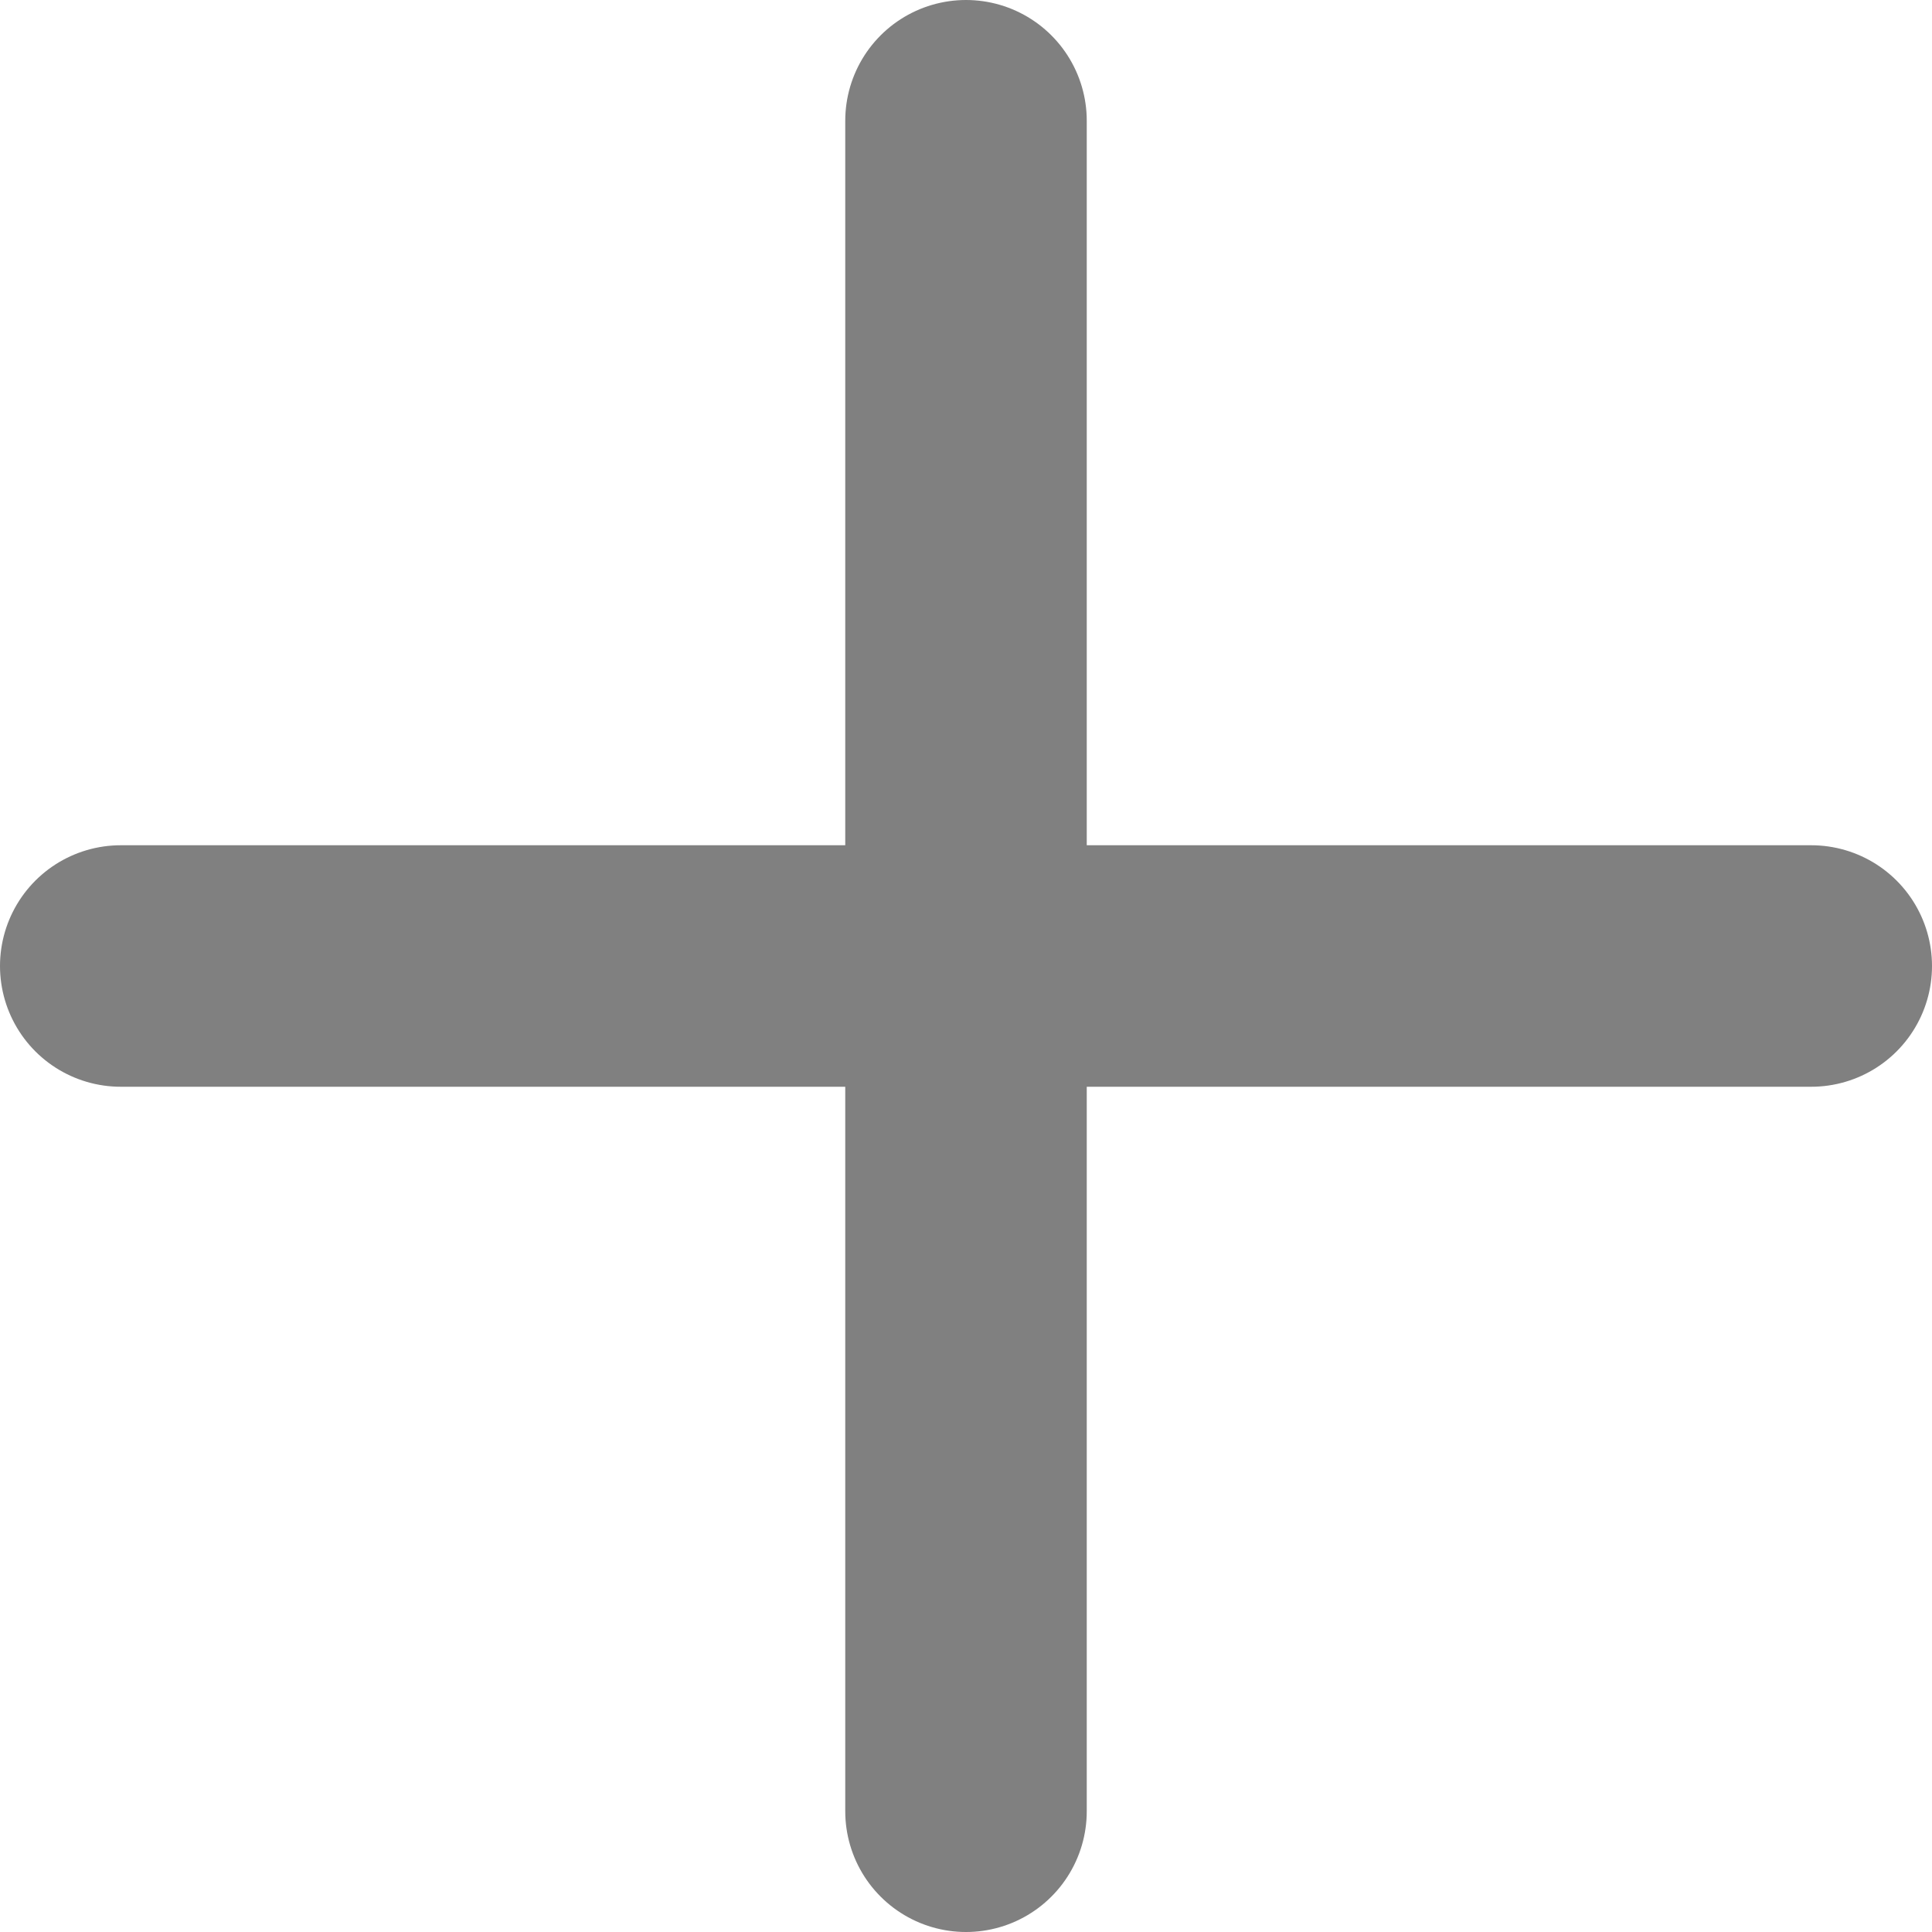
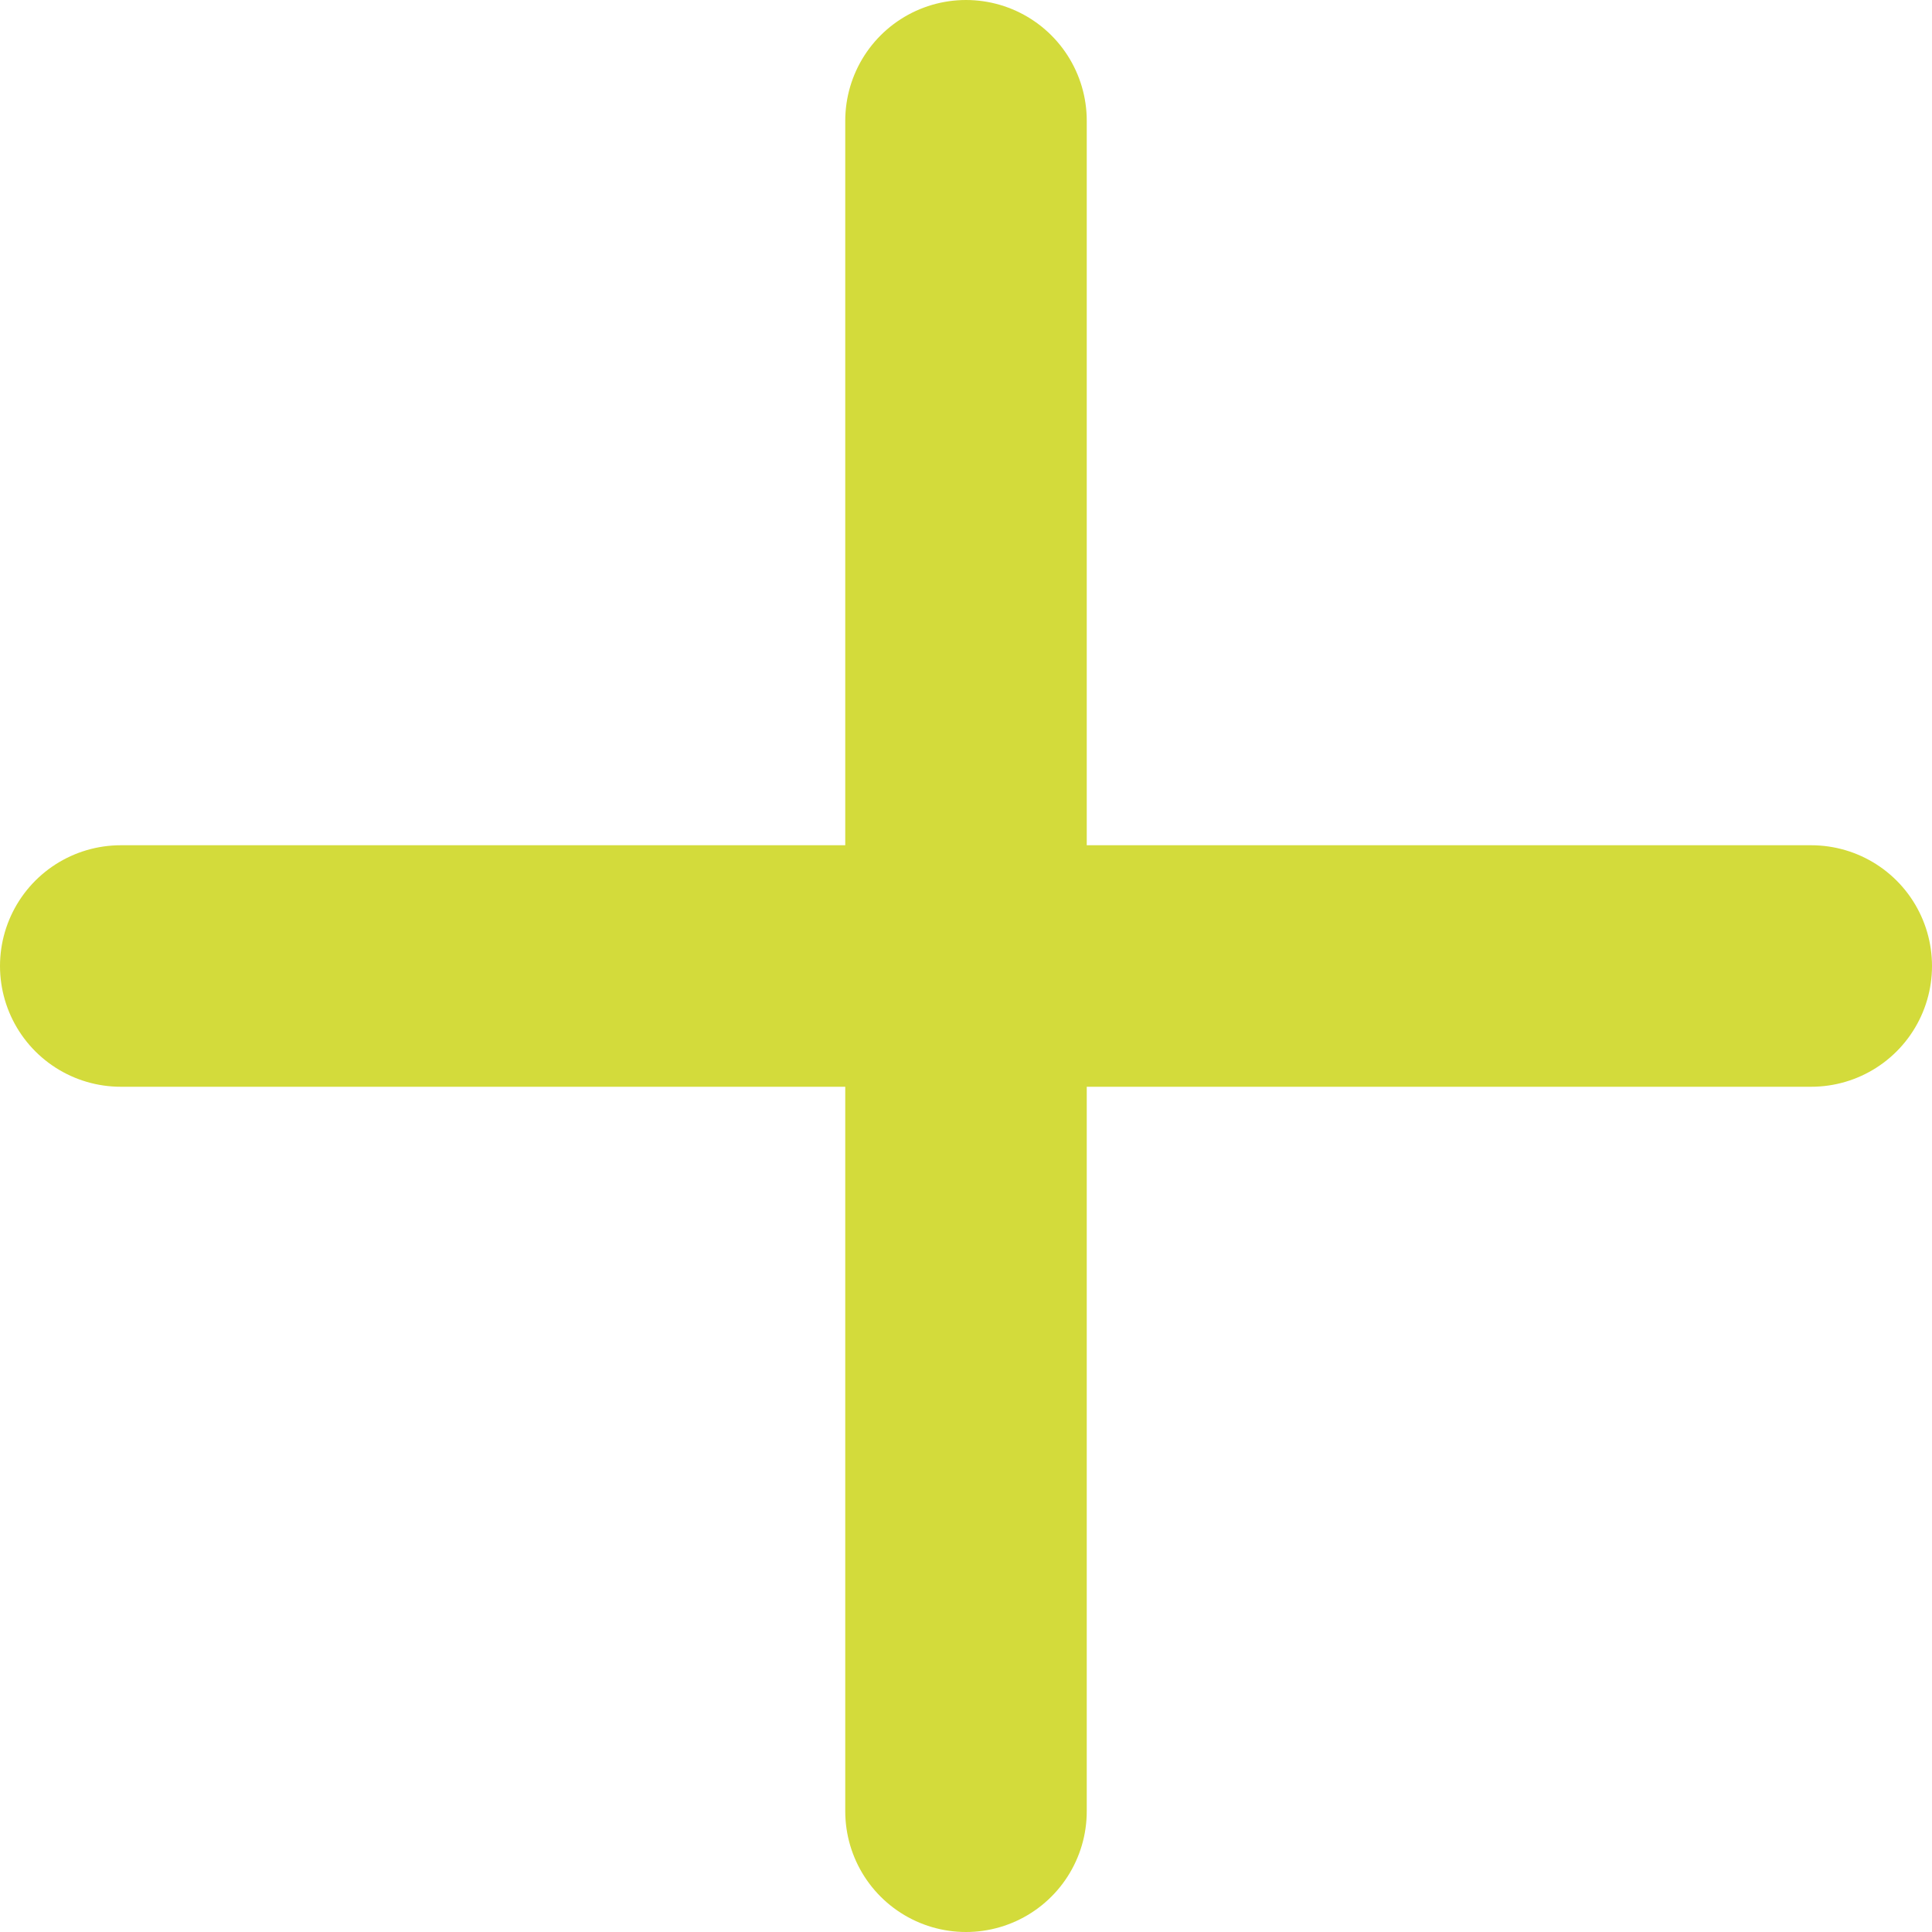
- <svg xmlns="http://www.w3.org/2000/svg" width="16" height="16" viewBox="0 0 16 16" fill="none">
-   <path d="M8 1V15" stroke="gray" stroke-width="2" stroke-linecap="round" stroke-linejoin="round" />
-   <path d="M1 8H15" stroke="gray" stroke-width="2" stroke-linecap="round" stroke-linejoin="round" />
+ <svg xmlns="http://www.w3.org/2000/svg" width="12" height="12" viewBox="0 0 16 16" fill="none">
+   <path d="M8 1V15" stroke="#d3db3b" stroke-width="2" stroke-linecap="round" stroke-linejoin="round" />
+   <path d="M1 8H15" stroke="#d3db3b" stroke-width="2" stroke-linecap="round" stroke-linejoin="round" />
</svg>
